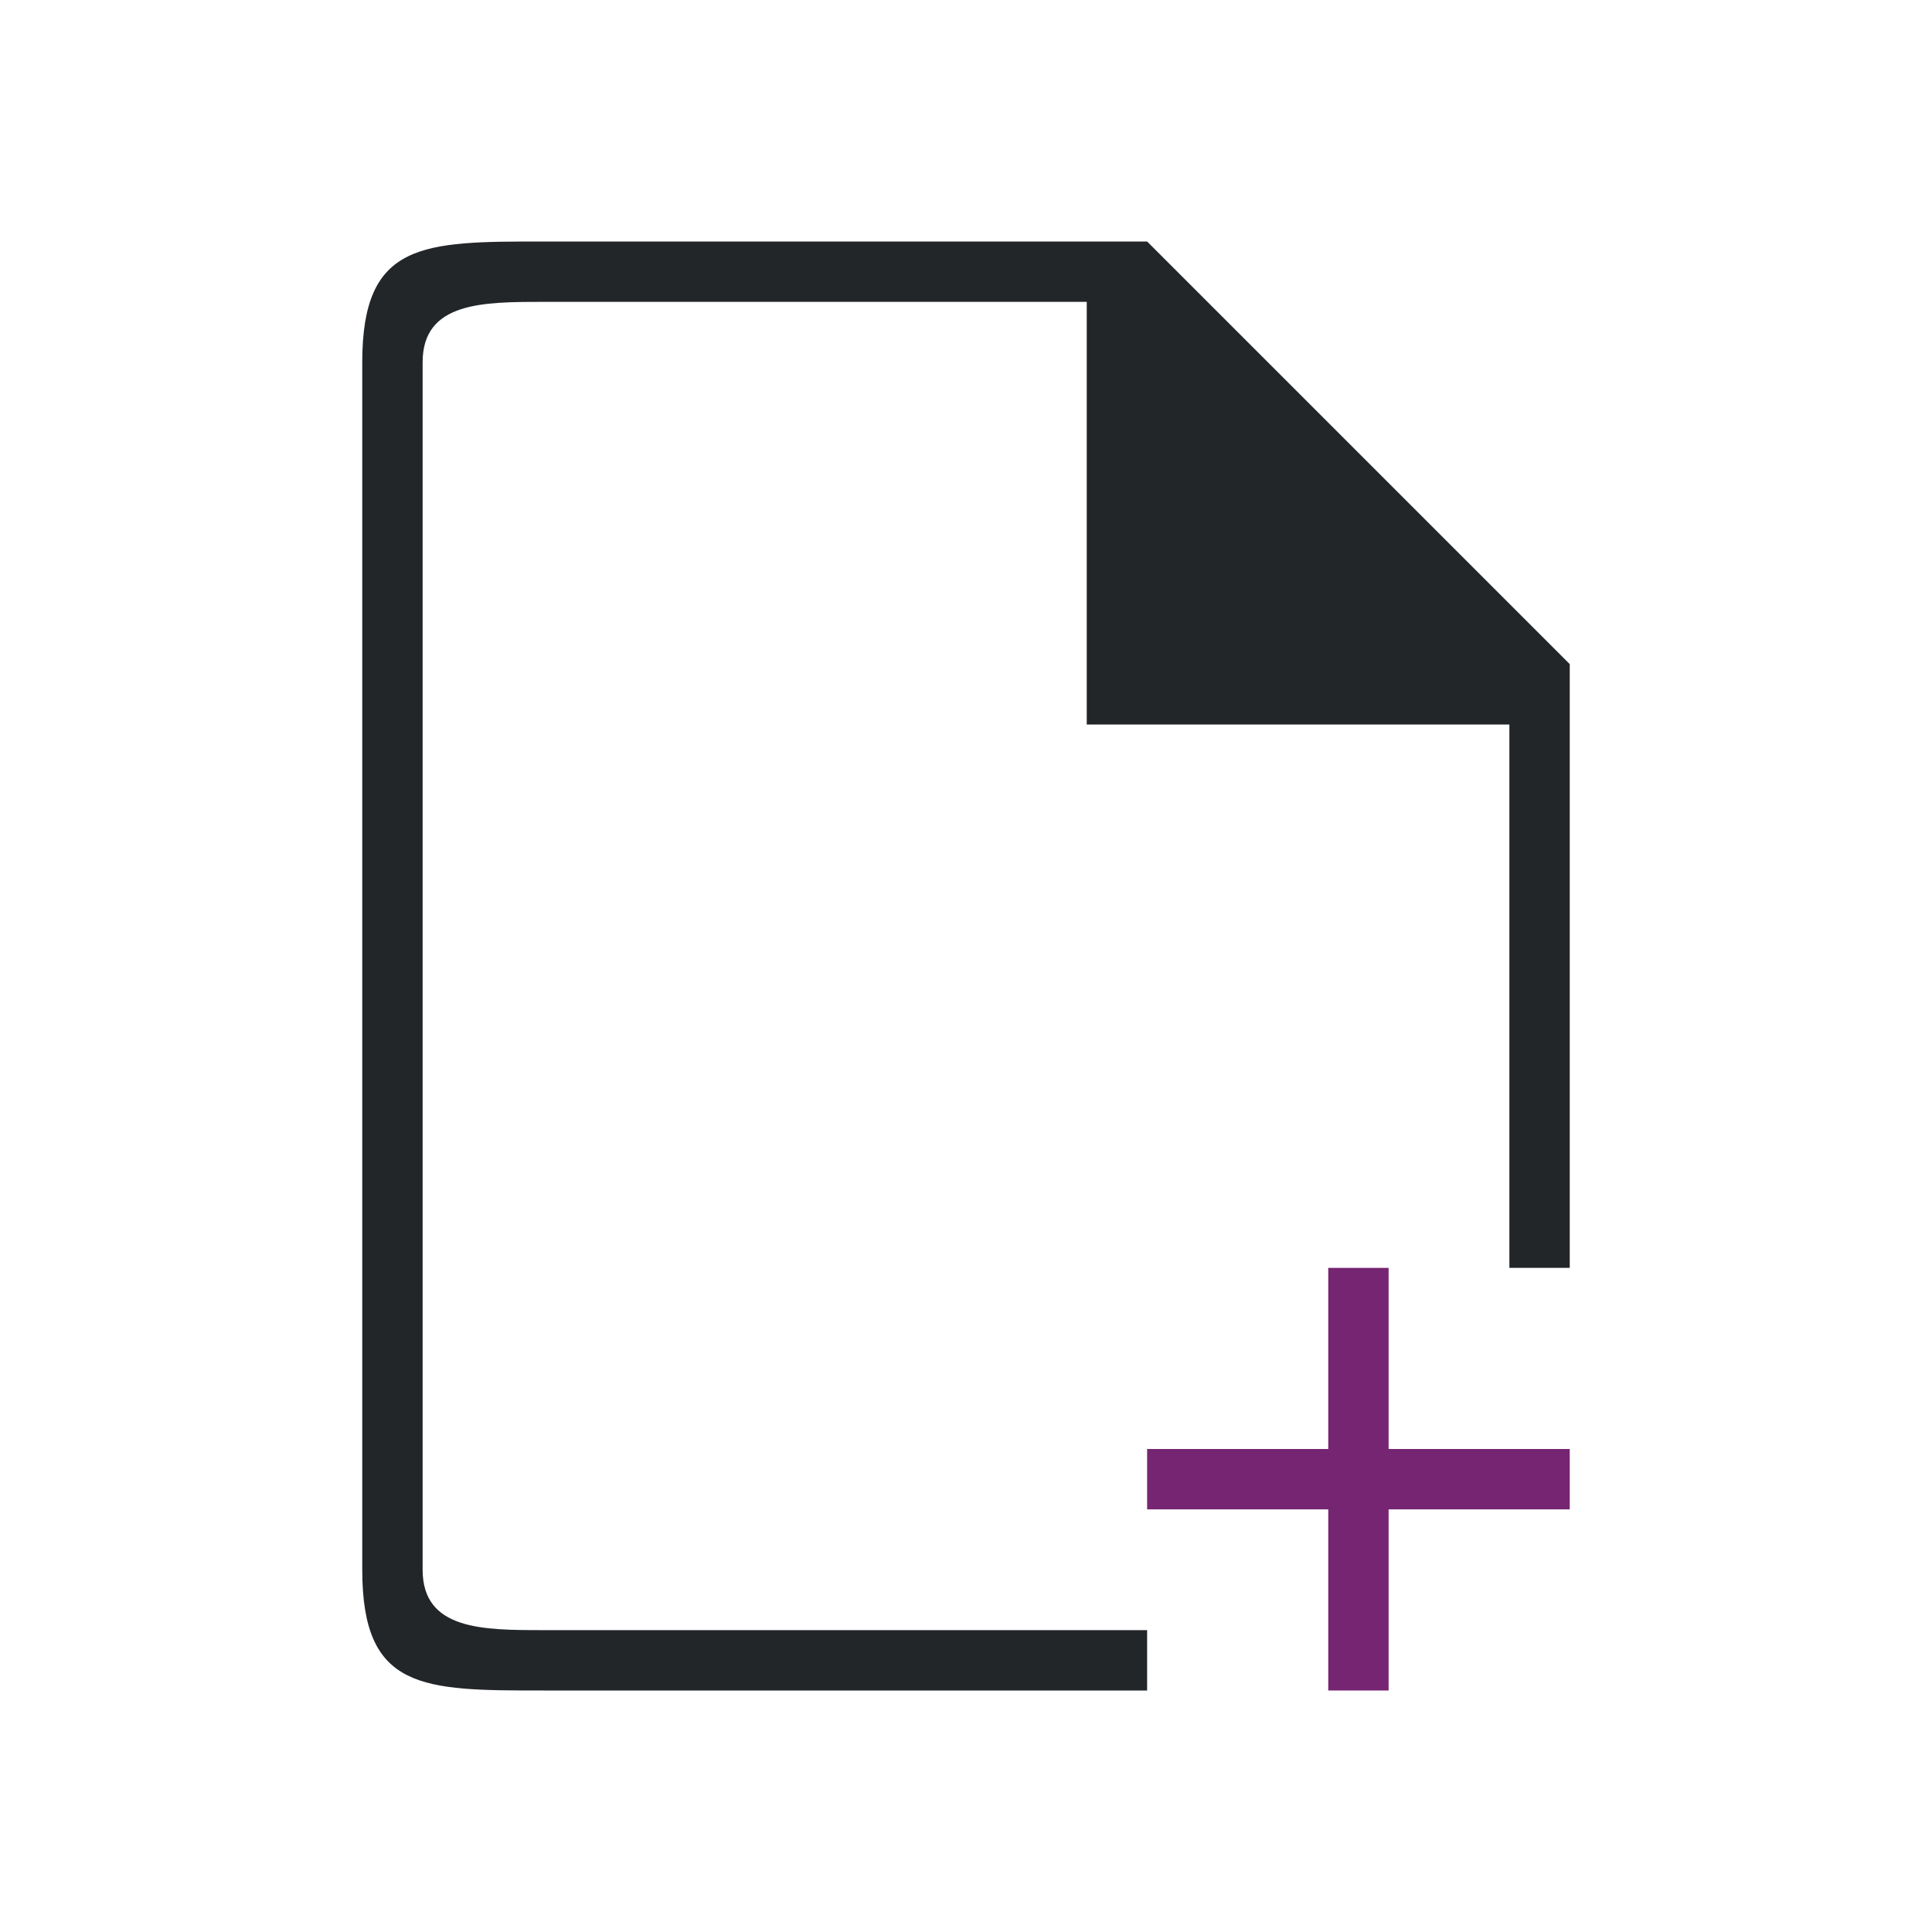
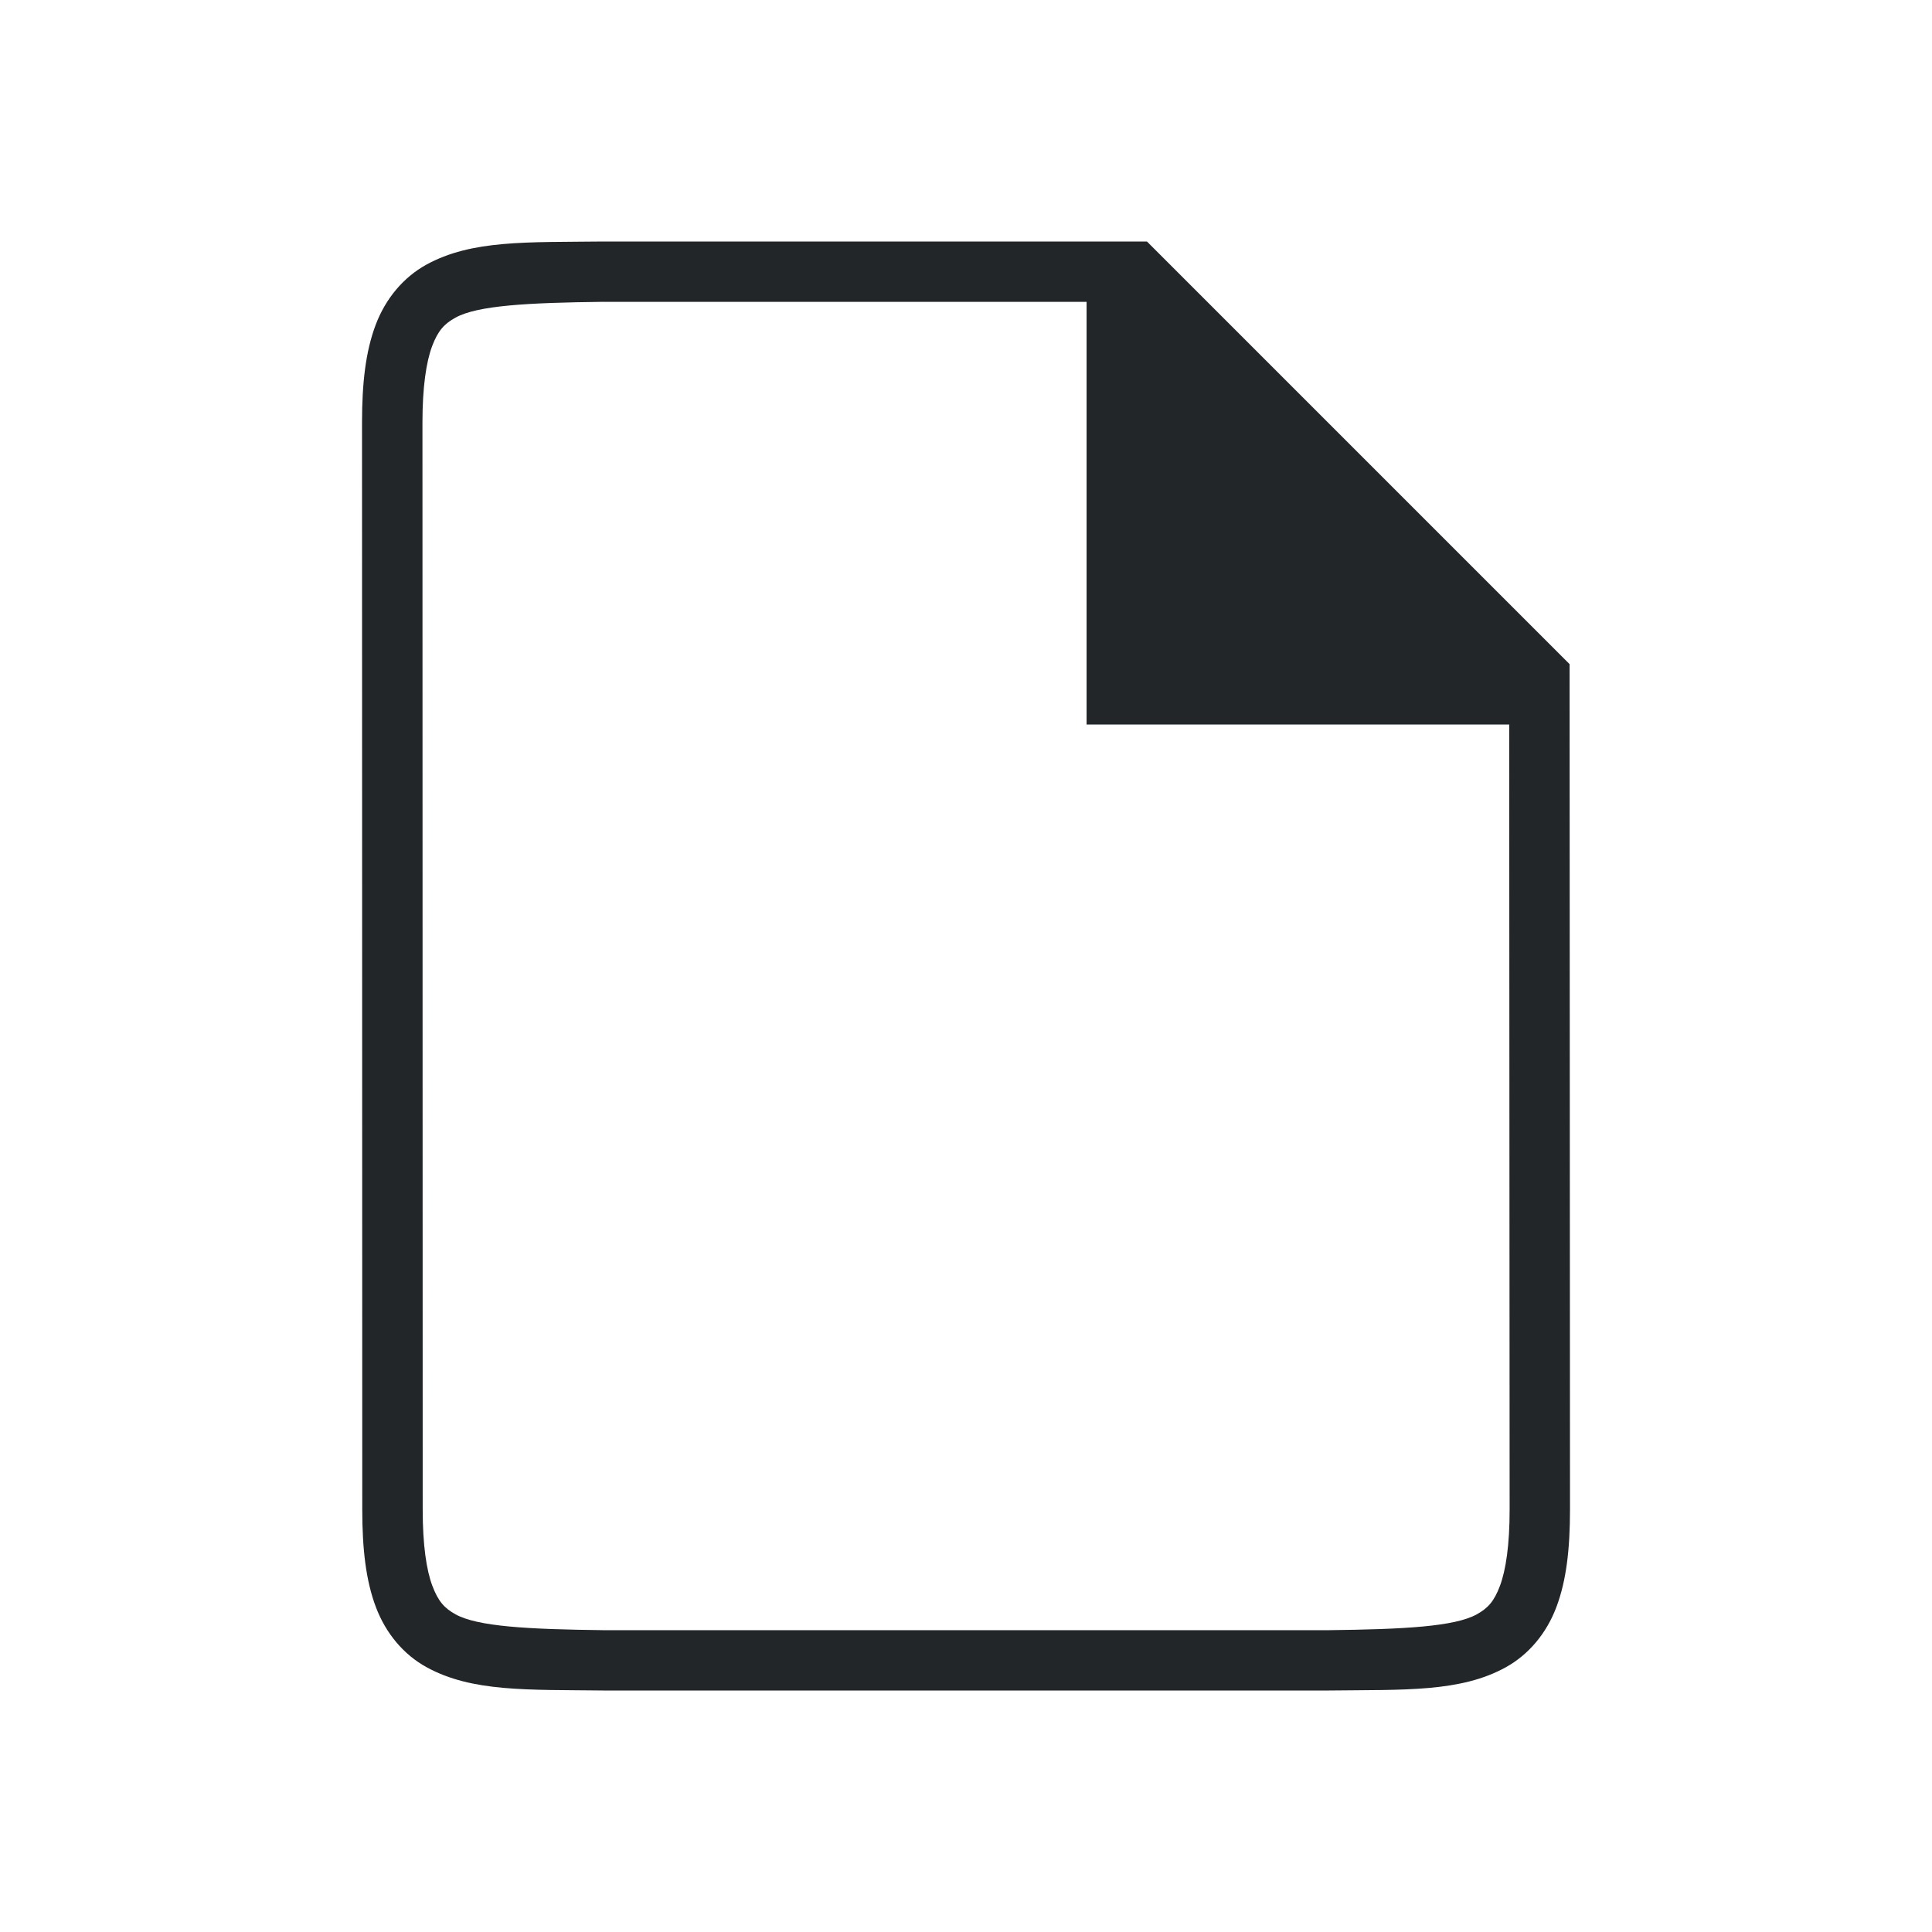
<svg xmlns="http://www.w3.org/2000/svg" viewBox="0 0 32 32" version="1.1" id="svg4">
  <defs id="defs8" />
-   <path d="M 19,27 H 9 C 8,27 7,27 7,26 V 6 C 7,5 8,5 9,5 h 9 v 7 h 7 v 9 h 1 V 12 11 L 19,4 H 18 9 C 7,4 6,4 6,6 v 20 c 0,2 1,2 3,2 h 10" id="path2" style="fill:#232629" />
-   <path style="fill:#762572;fill-opacity:1;stroke:none;stroke-width:1px;stroke-linecap:butt;stroke-linejoin:miter;stroke-opacity:1" d="m 22,21 h 1 v 3 h 3 v 1 h -3 v 3 h -1 v -3 h -3 v -1 h 3 z" id="path816" />
+   <g id="g1833" style="display:inline" transform="translate(-505.9948,-233)">
+     <path d="m 515.986,237 c -1.258,0.015 -2.179,-0.031 -2.932,0.385 -0.376,0.208 -0.673,0.559 -0.838,0.998 -0.165,0.439 -0.225,0.96 -0.225,1.617 l 0.004,18 c 1.4e-4,0.658 0.06,1.179 0.225,1.617 0.165,0.439 0.462,0.789 0.838,0.996 0.753,0.415 1.674,0.372 2.932,0.387 h 0.002 12.008 0.004 c 1.258,-0.015 2.179,0.031 2.932,-0.385 0.376,-0.208 0.673,-0.559 0.838,-0.998 0.165,-0.439 0.225,-0.96 0.225,-1.617 l -0.007,-14 -7,-7 h -9.002 z m 0.006,1 h 8 v 7 l 7,1e-5 0.007,13 c 3e-4,0.592 -0.063,1.006 -0.16,1.266 -0.098,0.26 -0.201,0.371 -0.385,0.473 -0.366,0.202 -1.197,0.247 -2.455,0.262 h -11.997 -0.006 c -1.259,-0.015 -2.089,-0.06 -2.455,-0.262 -0.183,-0.101 -0.287,-0.213 -0.385,-0.473 -0.098,-0.26 -0.16,-0.673 -0.16,-1.266 l -0.004,-18 c -1.3e-4,-0.592 0.063,-1.006 0.16,-1.266 0.098,-0.26 0.203,-0.371 0.387,-0.473 0.366,-0.202 1.195,-0.247 2.453,-0.262 z" id="path2732-8-9" style="color:#000000;font-style:normal;font-variant:normal;font-weight:normal;font-stretch:normal;font-size:medium;line-height:normal;font-family:sans-serif;font-variant-ligatures:normal;font-variant-position:normal;font-variant-caps:normal;font-variant-numeric:normal;font-variant-alternates:normal;font-feature-settings:normal;text-indent:0;text-align:start;text-decoration:none;text-decoration-line:none;text-decoration-style:solid;text-decoration-color:#000000;letter-spacing:normal;word-spacing:normal;text-transform:none;writing-mode:lr-tb;direction:ltr;text-orientation:mixed;dominant-baseline:auto;baseline-shift:baseline;text-anchor:start;white-space:normal;shape-padding:0;clip-rule:nonzero;display:inline;overflow:visible;visibility:visible;opacity:1;isolation:auto;mix-blend-mode:normal;color-interpolation:sRGB;color-interpolation-filters:linearRGB;solid-color:#000000;solid-opacity:1;vector-effect:none;fill:#232629;fill-opacity:1;fill-rule:nonzero;stroke:none;stroke-width:1;stroke-linecap:butt;stroke-linejoin:miter;stroke-miterlimit:4;stroke-dasharray:none;stroke-dashoffset:0;stroke-opacity:1;marker:none;color-rendering:auto;image-rendering:auto;shape-rendering:auto;text-rendering:auto;enable-background:accumulate" />
+   </g>
</svg>
